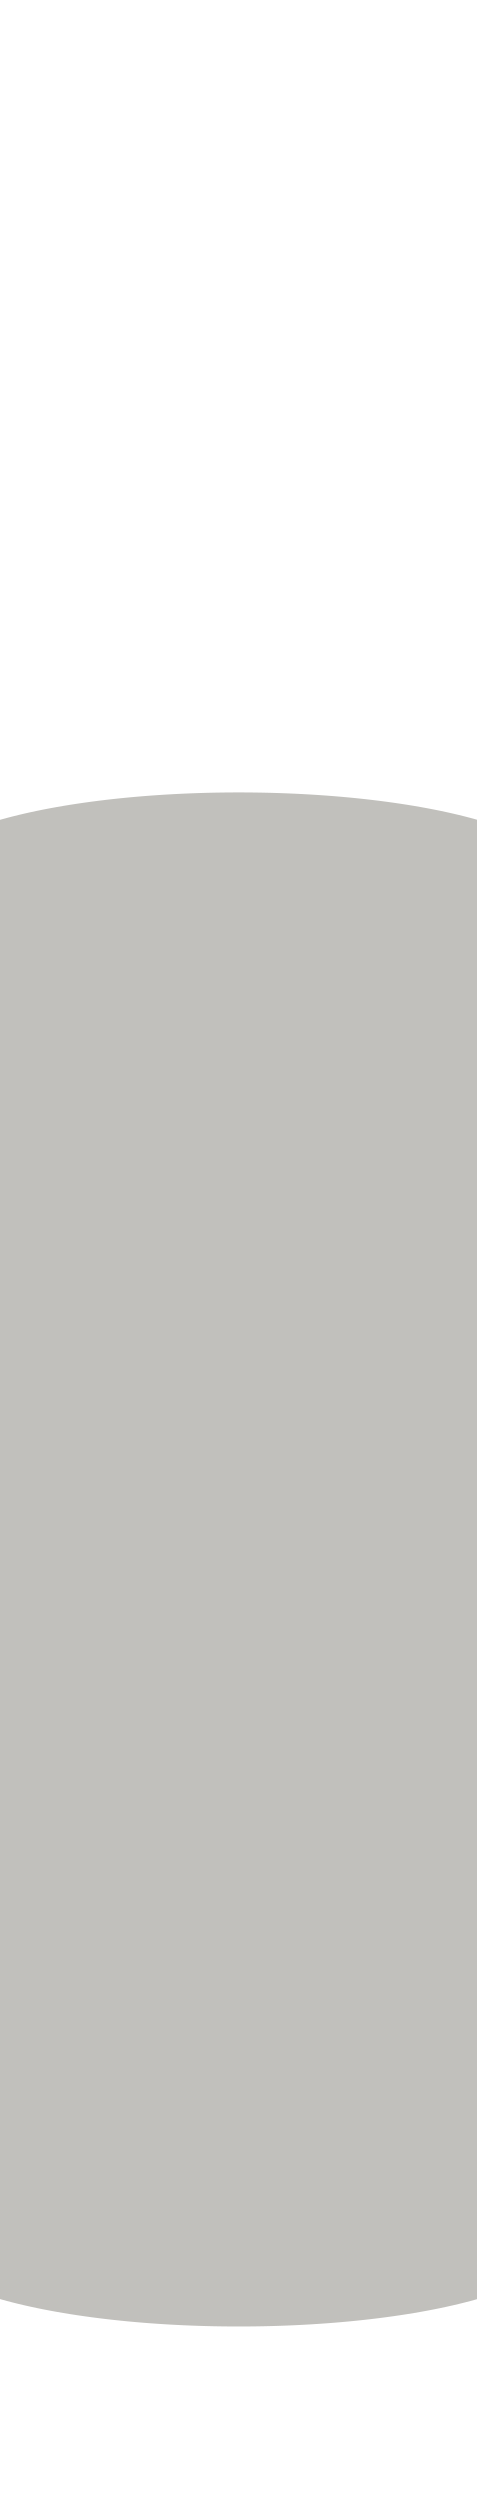
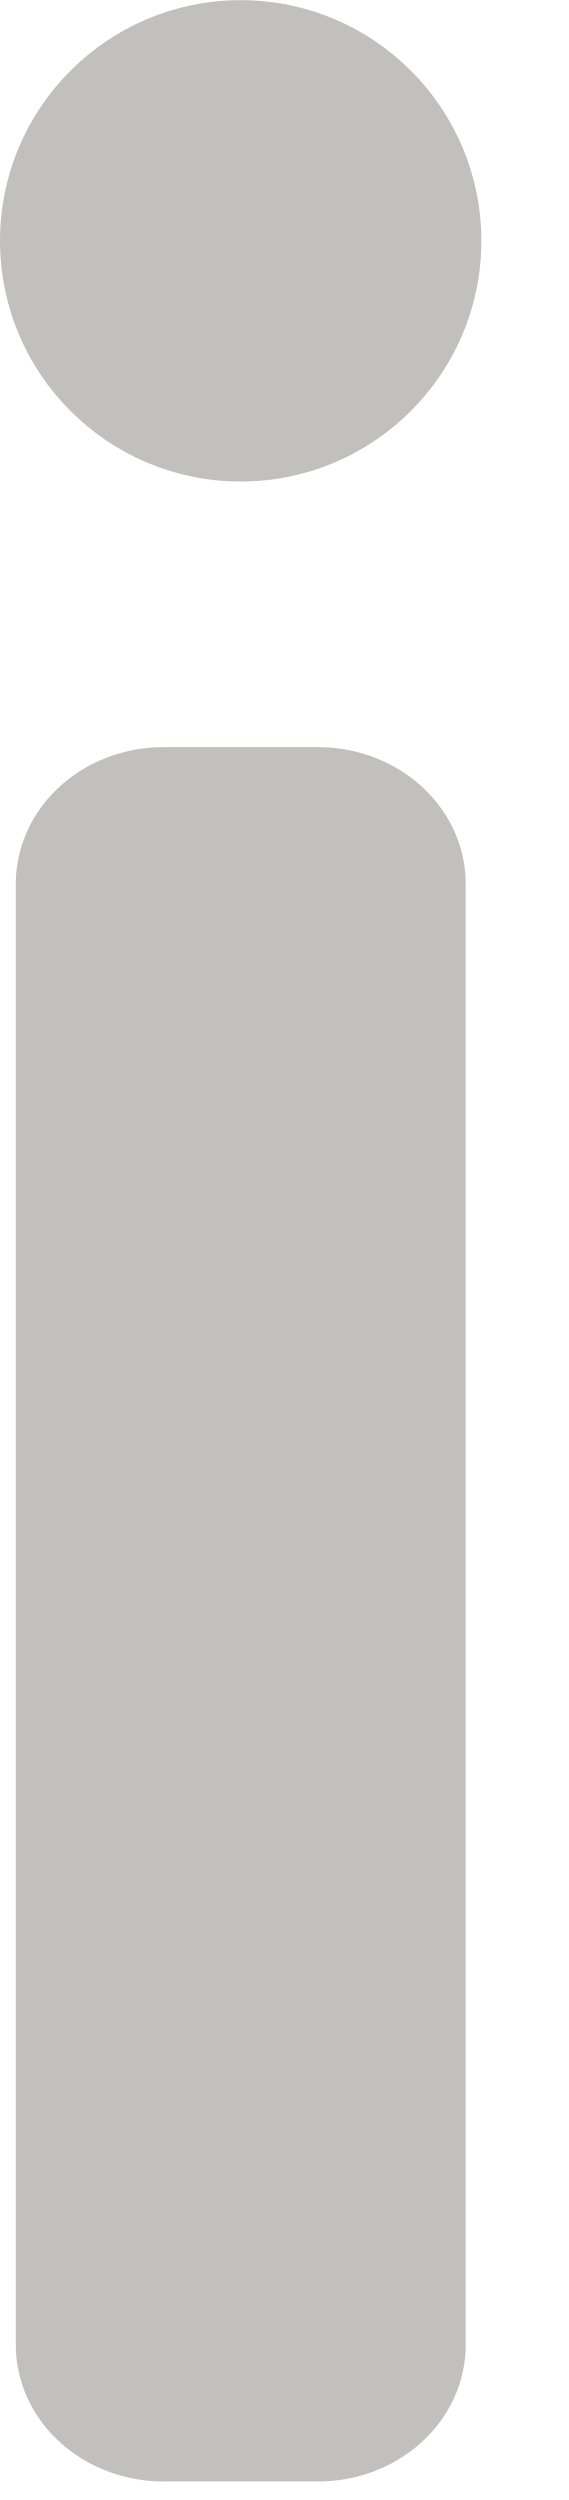
- <svg xmlns="http://www.w3.org/2000/svg" width="100%" height="100%" viewBox="0 0 4 21" version="1.1" xml:space="preserve" style="fill-rule:evenodd;clip-rule:evenodd;stroke-linecap:round;stroke-linejoin:round;stroke-miterlimit:1;">
-   <g transform="matrix(1,0,0,1,-919.116,-235.765)">
+ <svg xmlns="http://www.w3.org/2000/svg" width="100%" height="100%" viewBox="0 0 5 22" version="1.1" xml:space="preserve" style="fill-rule:evenodd;clip-rule:evenodd;stroke-linecap:round;stroke-linejoin:round;stroke-miterlimit:1;">
+   <g transform="matrix(1,0,0,1,-918.998,-234.994)">
    <g id="i" transform="matrix(1,0,0,0.482028,175.205,91.3348)">
-       <g transform="matrix(2e-06,0,0,2e-06,745.912,303.781)">
-         <path d="M354.392,452.882L630.906,454.624" style="fill:none;stroke:rgb(193,192,188);stroke-width:1.2572e+13px;" />
+       <g transform="matrix(1,0,0,1.91859,-154.621,-208.369)">
+         <rect x="899.853" y="272.353" width="1.359" height="13.903" style="fill:rgb(193,192,188);stroke:rgb(193,192,188);stroke-width:2.6px;" />
      </g>
-       <g transform="matrix(-1.326e-15,0.546072,-1,2.03063e-15,1200.54,-29.5874)">
-         <path d="M674.392,454.624L630.906,454.624" style="fill:none;stroke:rgb(193,192,188);stroke-width:5.47px;" />
+       <g transform="matrix(1,0,0,2.07457,-167.703,-250.663)">
+         <ellipse cx="913.614" cy="266.605" rx="2.118" ry="2.118" style="fill:rgb(193,192,188);" />
      </g>
    </g>
  </g>
</svg>
